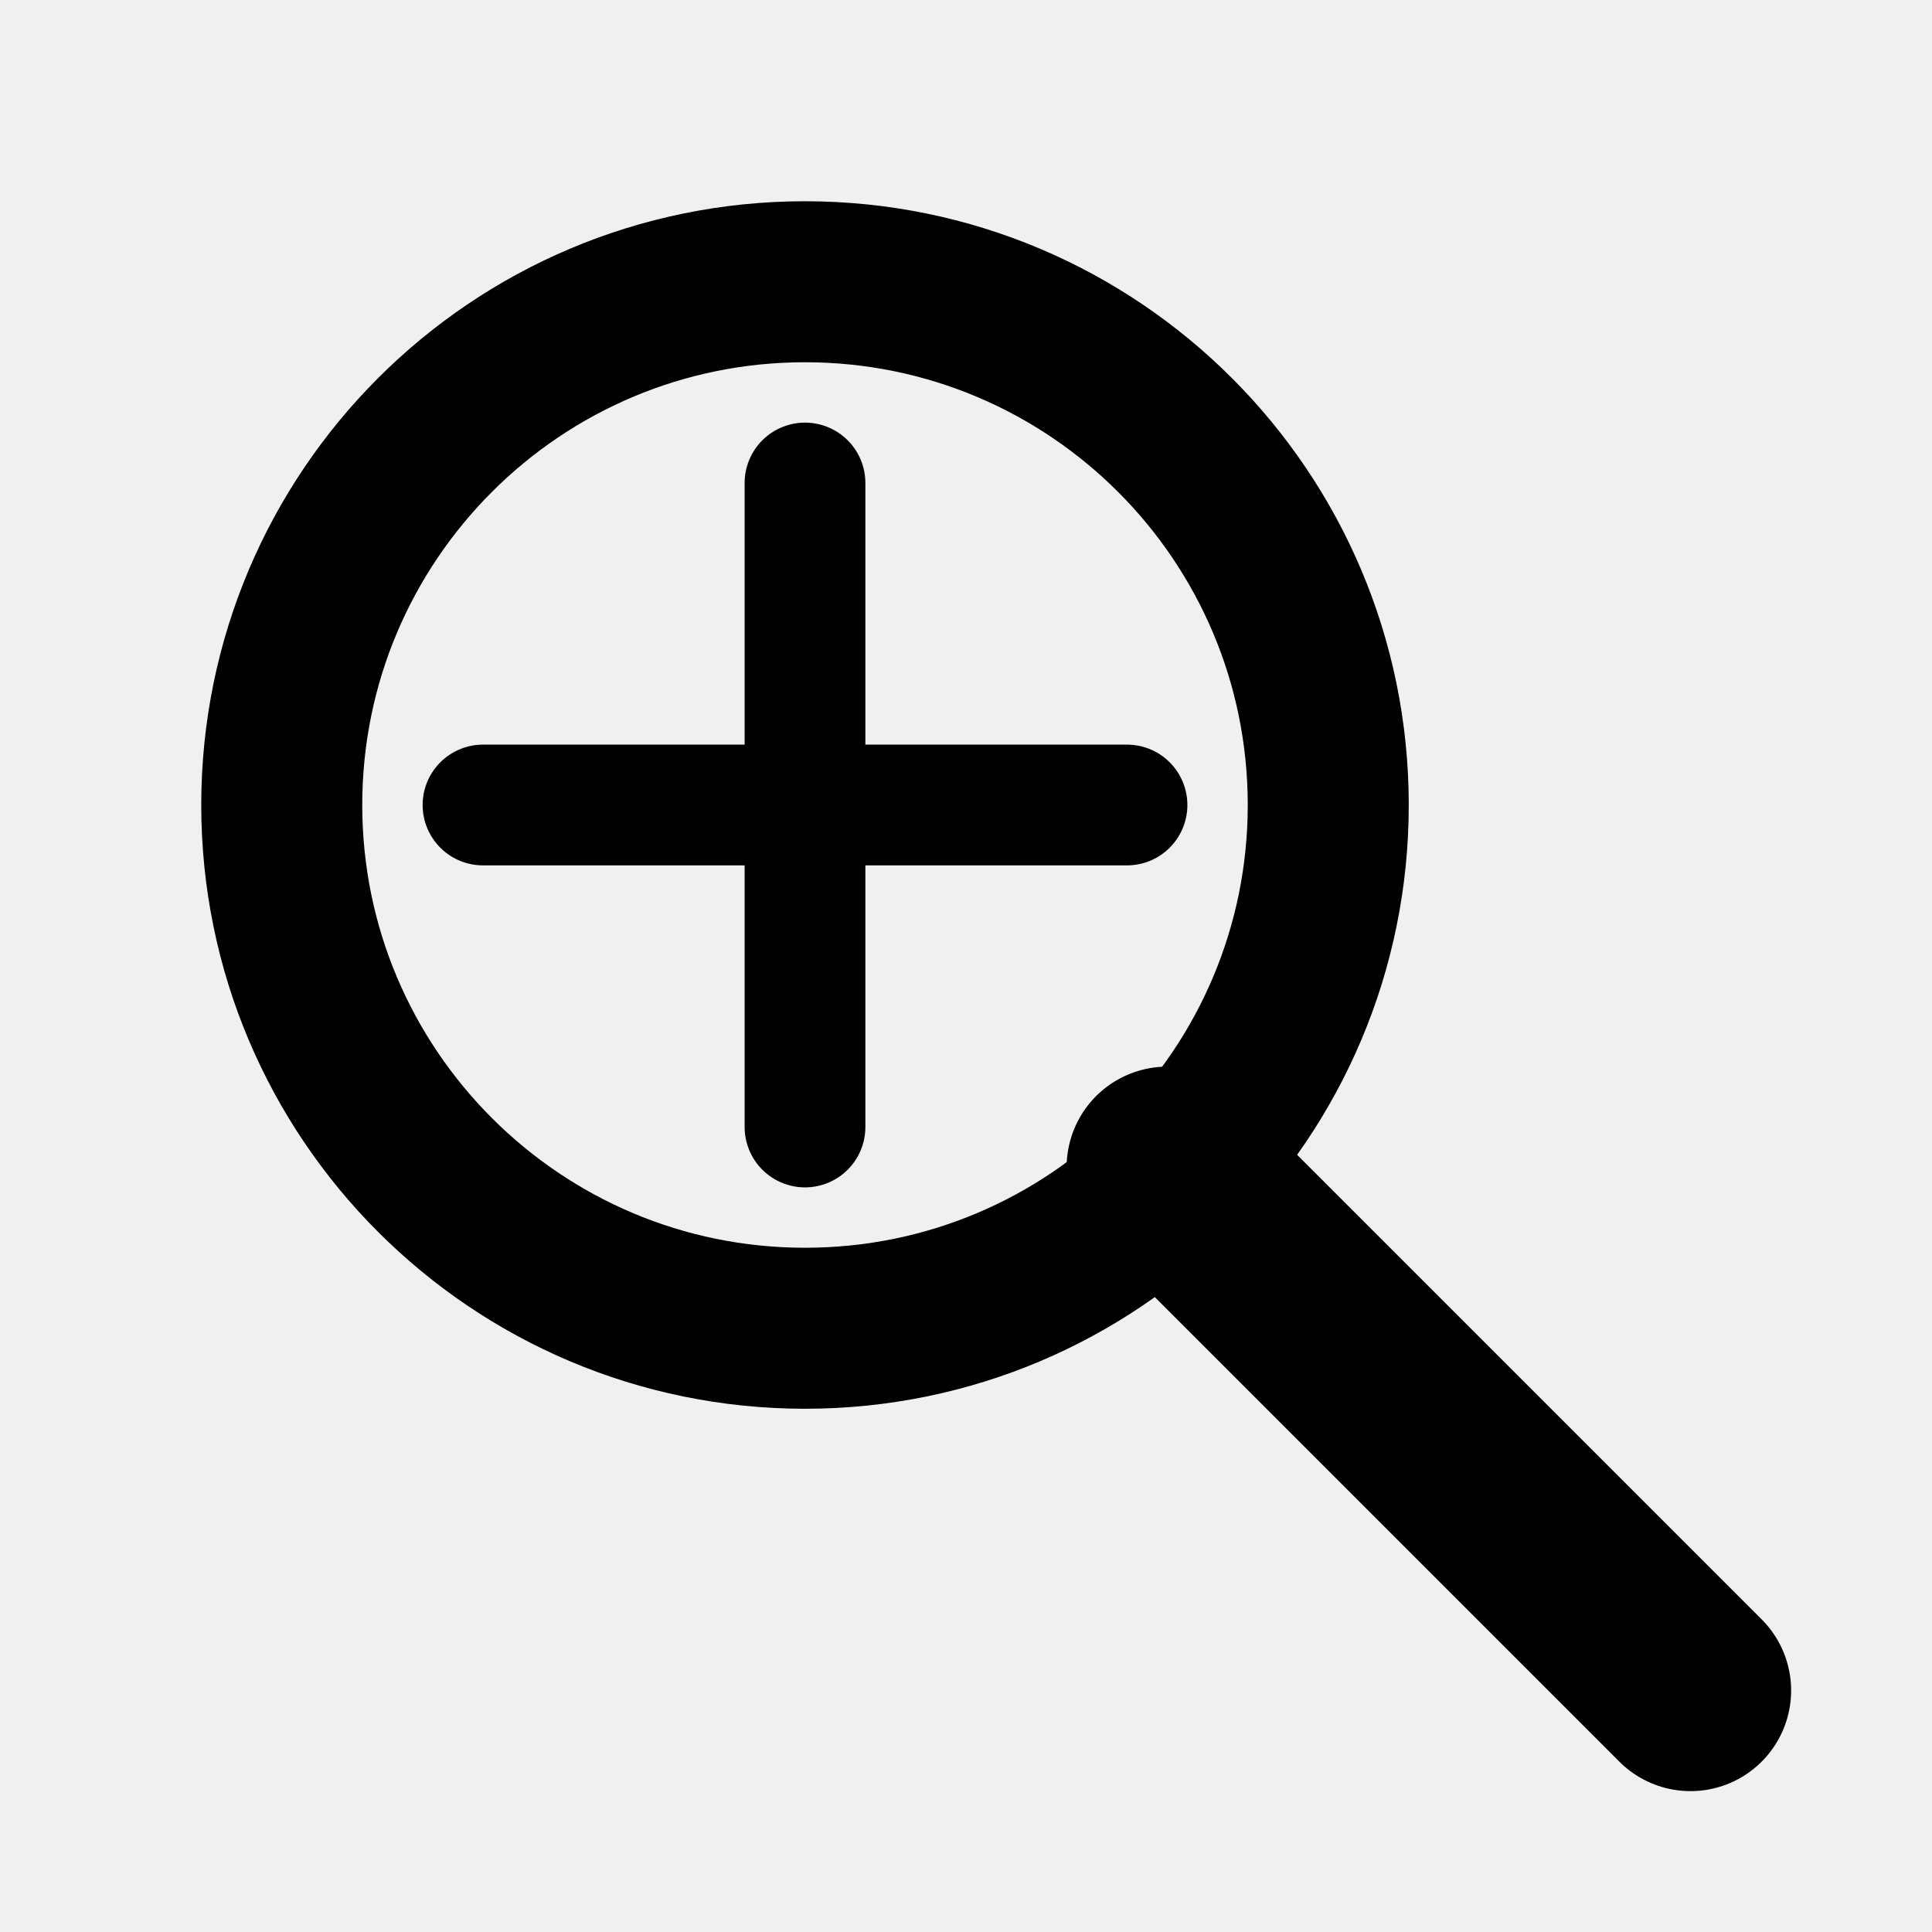
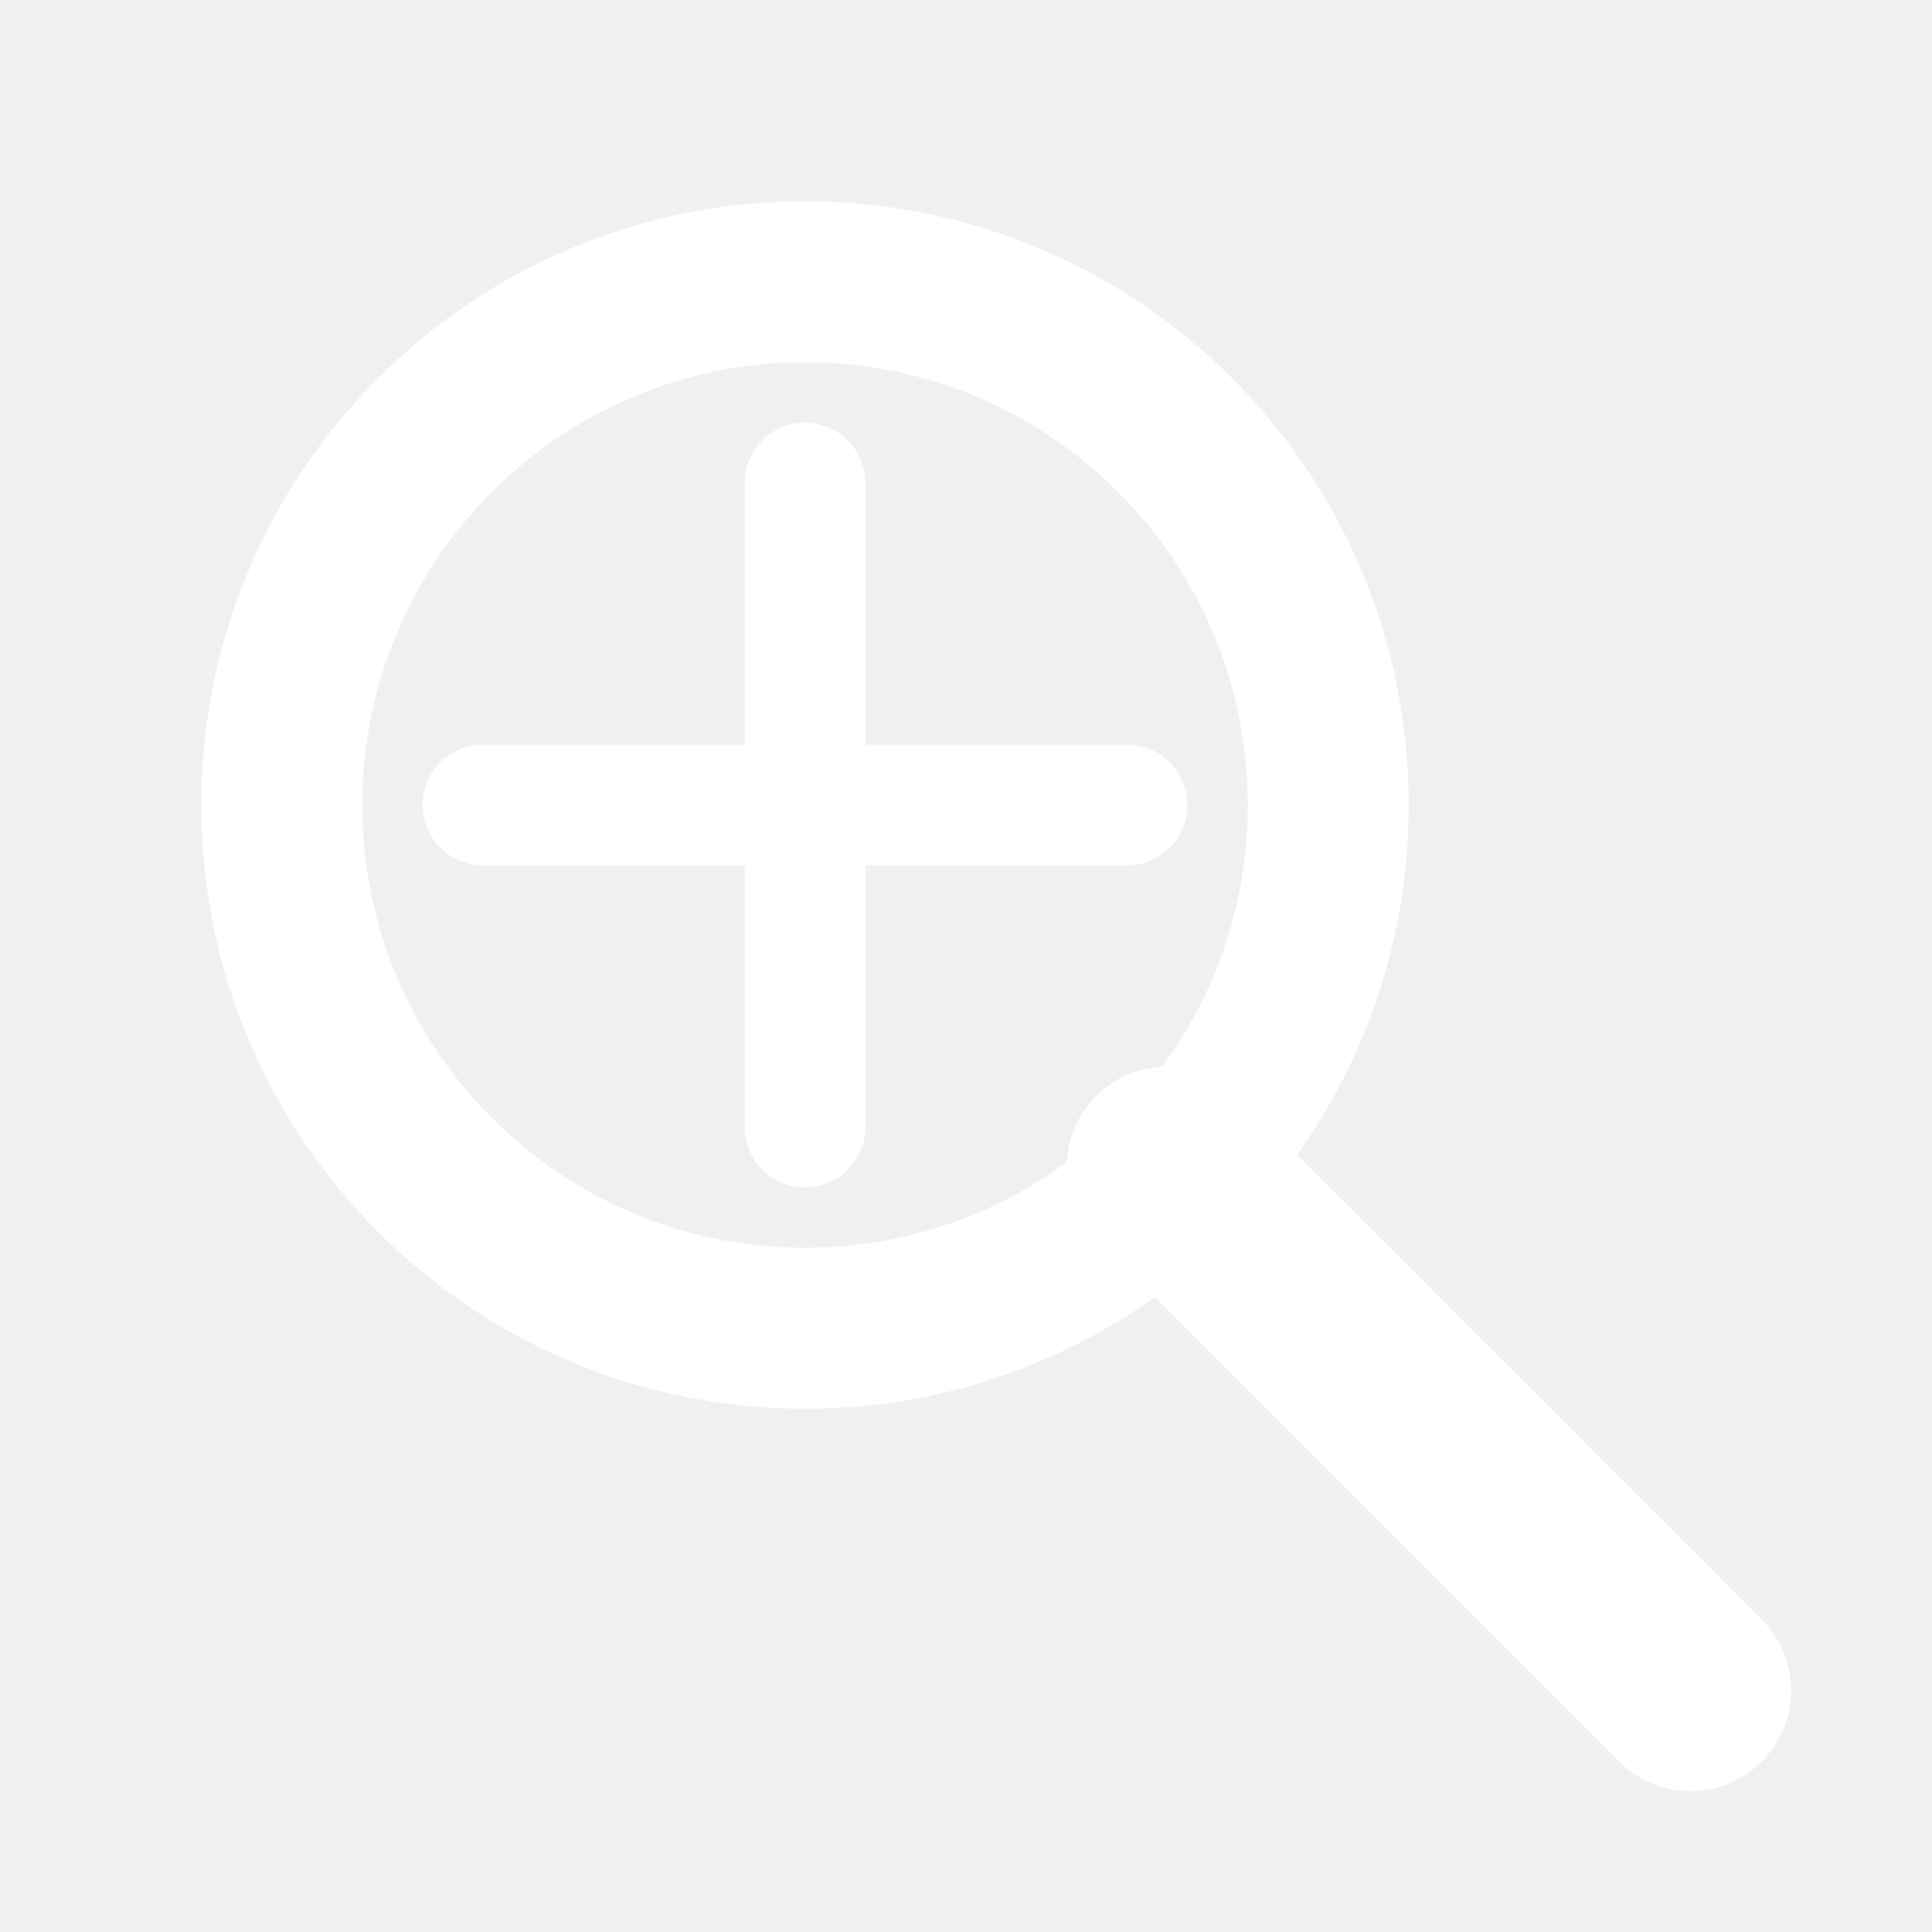
<svg xmlns="http://www.w3.org/2000/svg" viewBox="0 0 24 24">
-   <circle cx="10" cy="10" r="6.5" fill="none" stroke="currentColor" stroke-width="2" />
-   <line x1="14.5" y1="14.5" x2="21" y2="21" stroke="currentColor" stroke-width="2.5" stroke-linecap="round" />
-   <line x1="10" y1="6" x2="10" y2="14" stroke="currentColor" stroke-width="1.5" stroke-linecap="round" />
-   <line x1="6" y1="10" x2="14" y2="10" stroke="currentColor" stroke-width="1.5" stroke-linecap="round" />
+   <circle cx="10" cy="10" r="6.5" fill="none" stroke="#ffffff" stroke-width="2" />
+   <line x1="14.5" y1="14.5" x2="21" y2="21" stroke="#ffffff" stroke-width="2.5" stroke-linecap="round" />
+   <line x1="10" y1="6" x2="10" y2="14" stroke="#ffffff" stroke-width="1.5" stroke-linecap="round" />
+   <line x1="6" y1="10" x2="14" y2="10" stroke="#ffffff" stroke-width="1.5" stroke-linecap="round" />
</svg>
